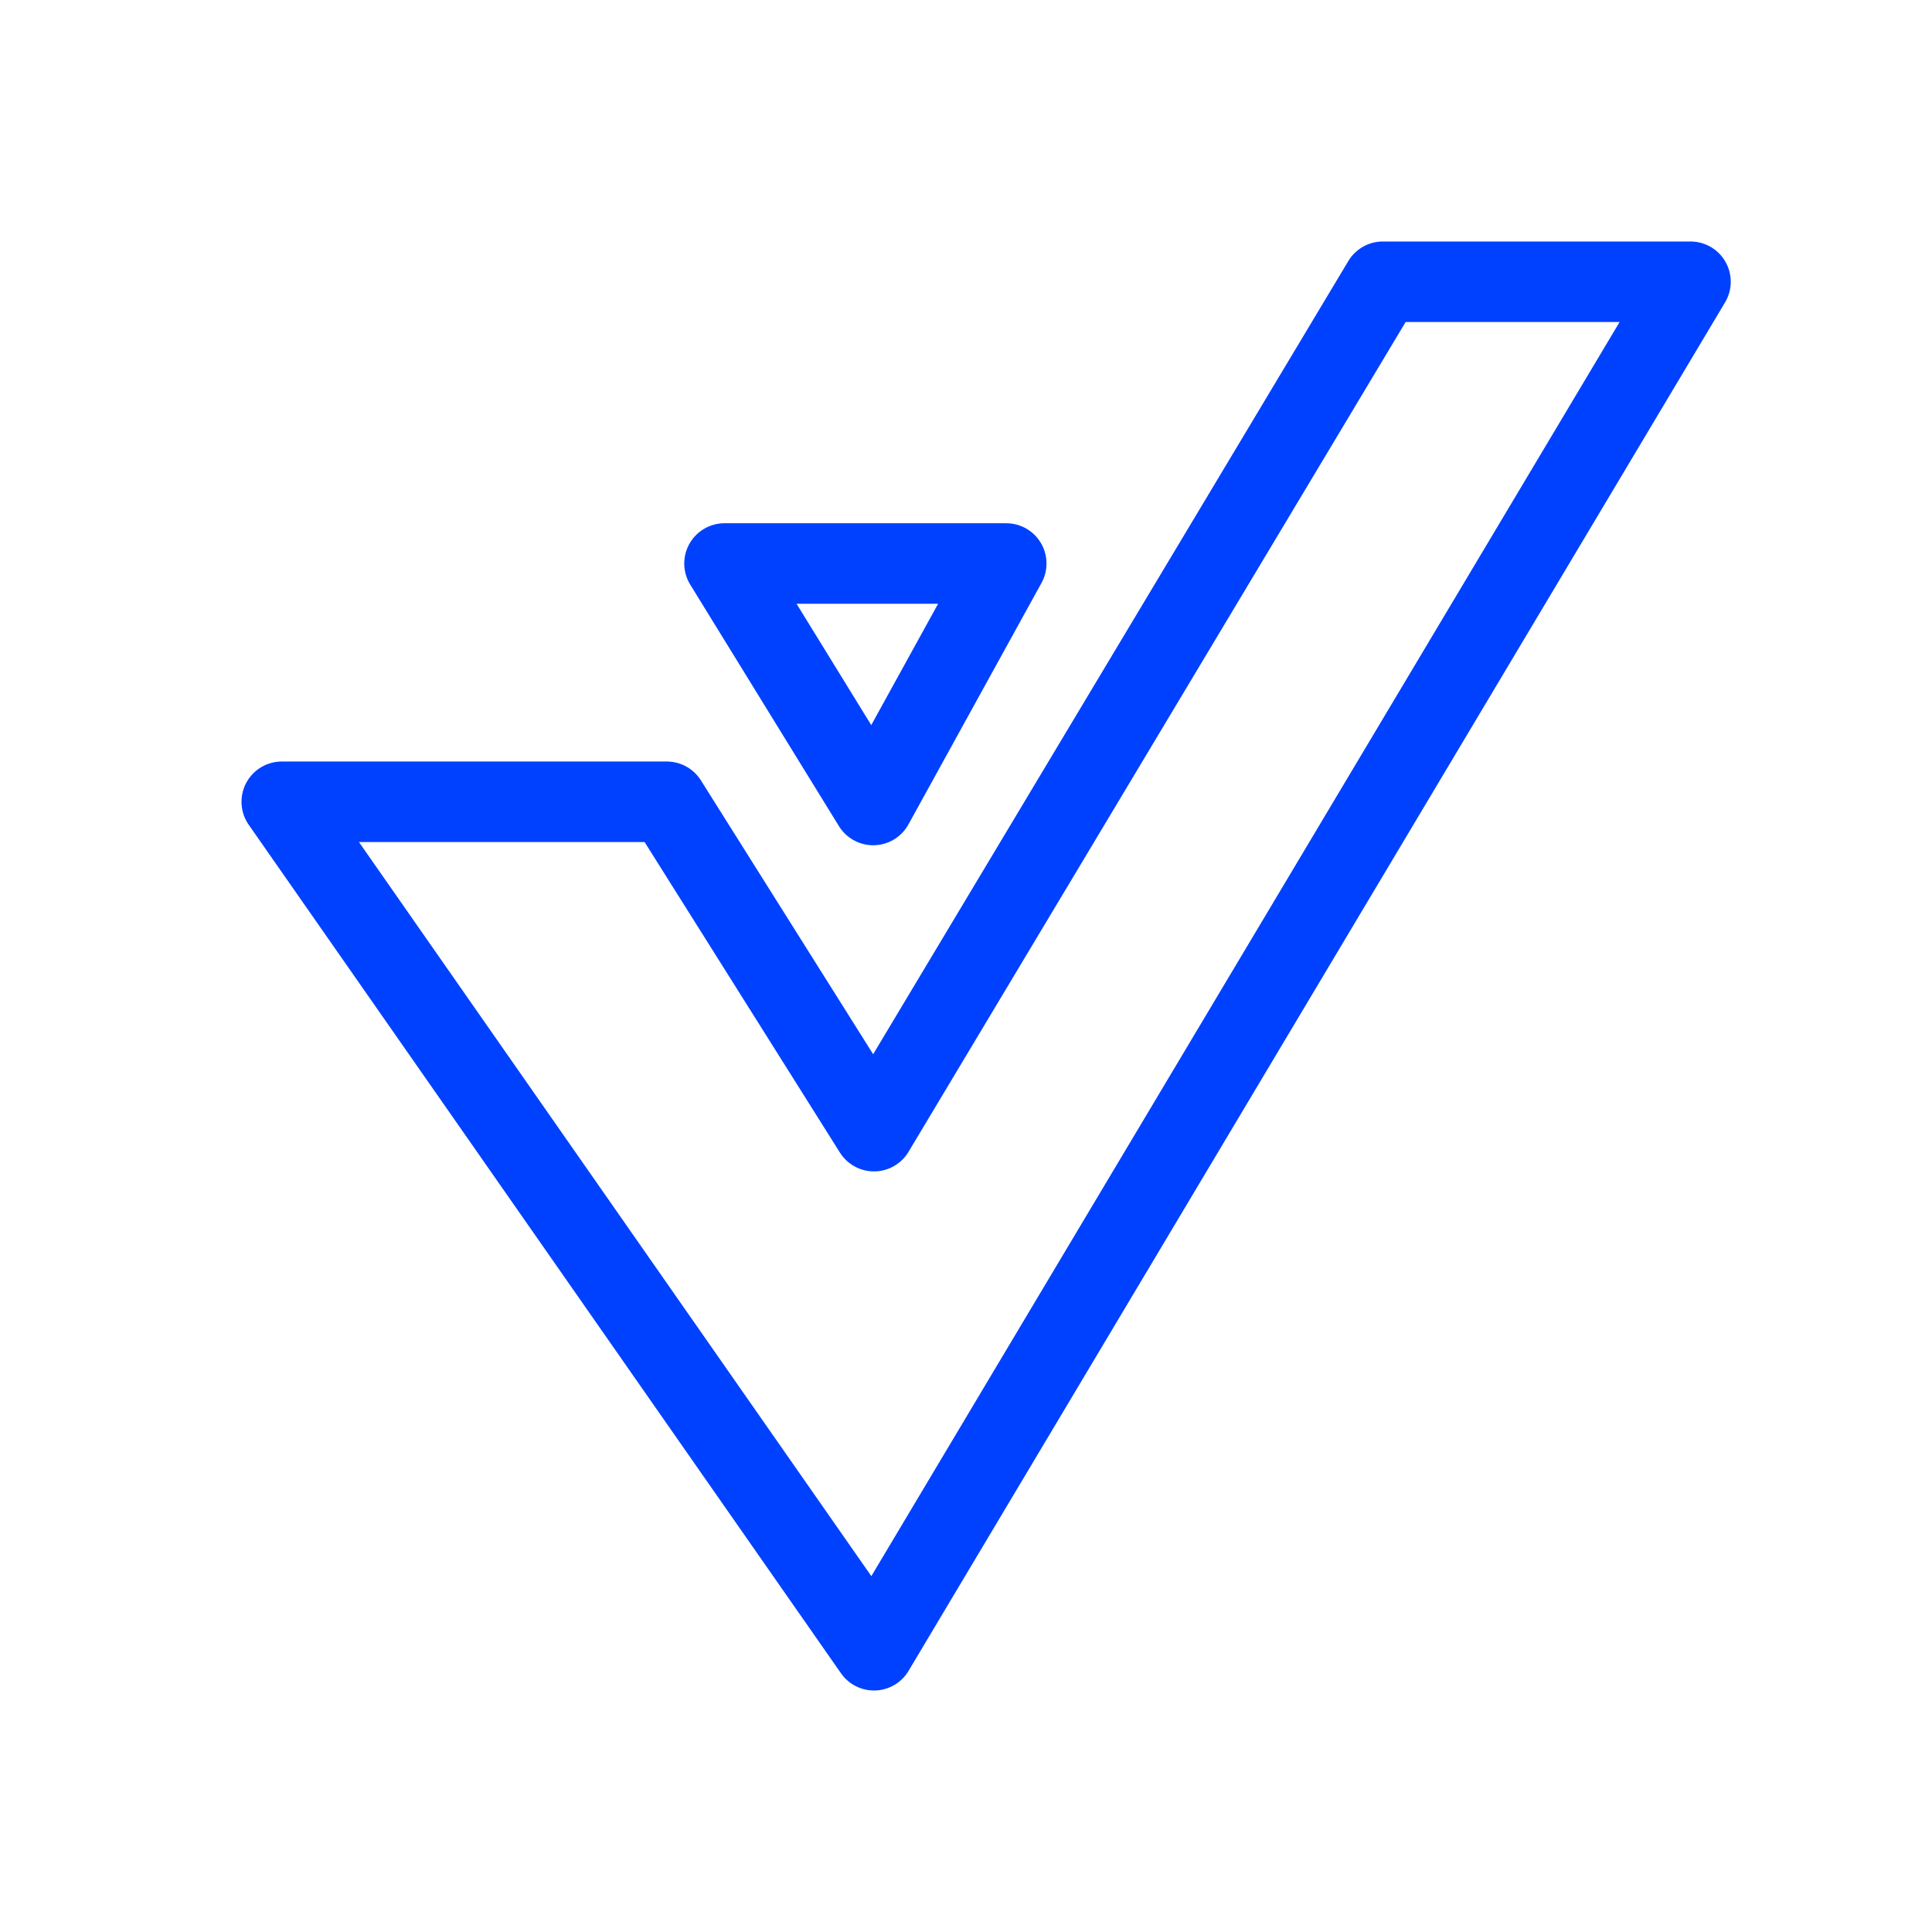
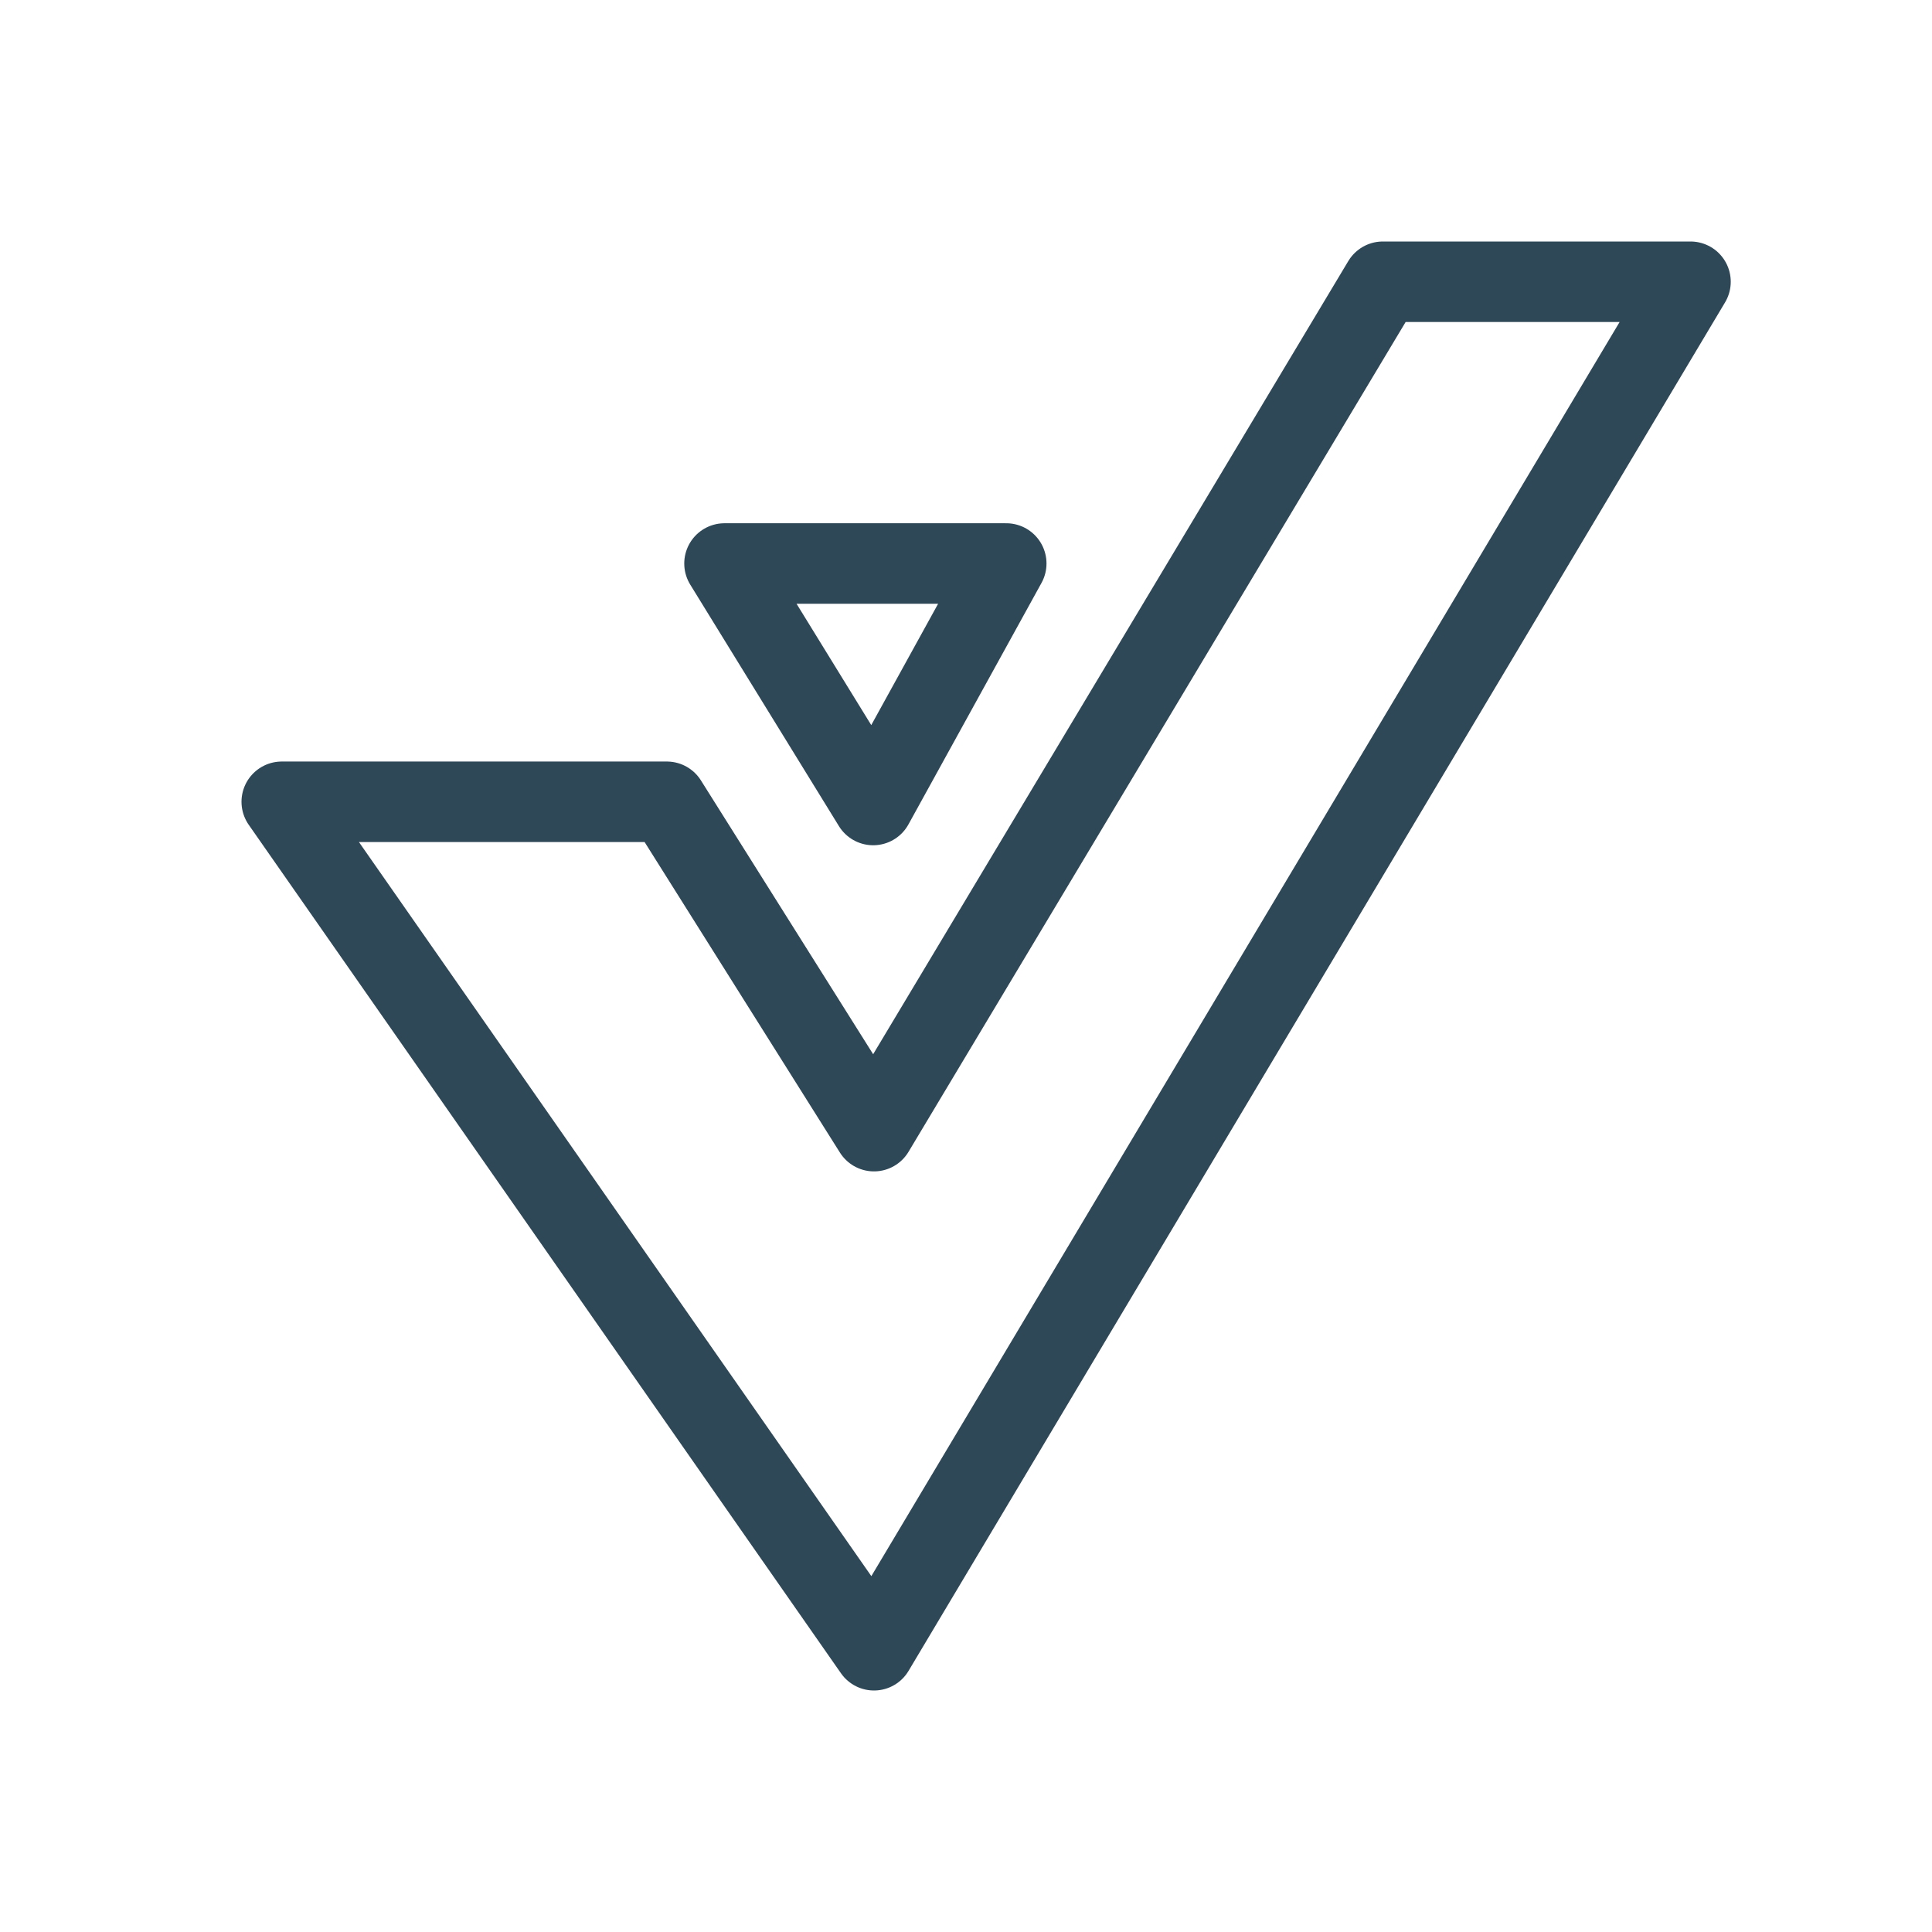
<svg xmlns="http://www.w3.org/2000/svg" width="48px" height="48px" viewBox="0 0 48 48" version="1.1">
  <defs />
  <g id="Icon-Velocity-Active" stroke="none" stroke-width="1" fill="none" fill-rule="evenodd" stroke-linecap="round" stroke-linejoin="round">
-     <polygon id="Combined-Shape" stroke="#0041FF" stroke-width="2" fill-rule="nonzero" points="7 19.92 16.567 19.92 21.714 28.103 34.356 7 42 7 21.714 41" />
-     <polygon id="Path-3" stroke="#0041FF" stroke-width="2" fill-rule="nonzero" points="21.694 20 25 14 18 14" />
+     <polygon id="Combined-Shape" stroke="#2F4858" stroke-width="2" fill-rule="nonzero" points="7 19.92 16.567 19.92 21.714 28.103 34.356 7 42 7 21.714 41" />
+     <polygon id="Path-3" stroke="#2F4858" stroke-width="2" fill-rule="nonzero" points="21.694 20 25 14 18 14" />
  </g>
</svg>
